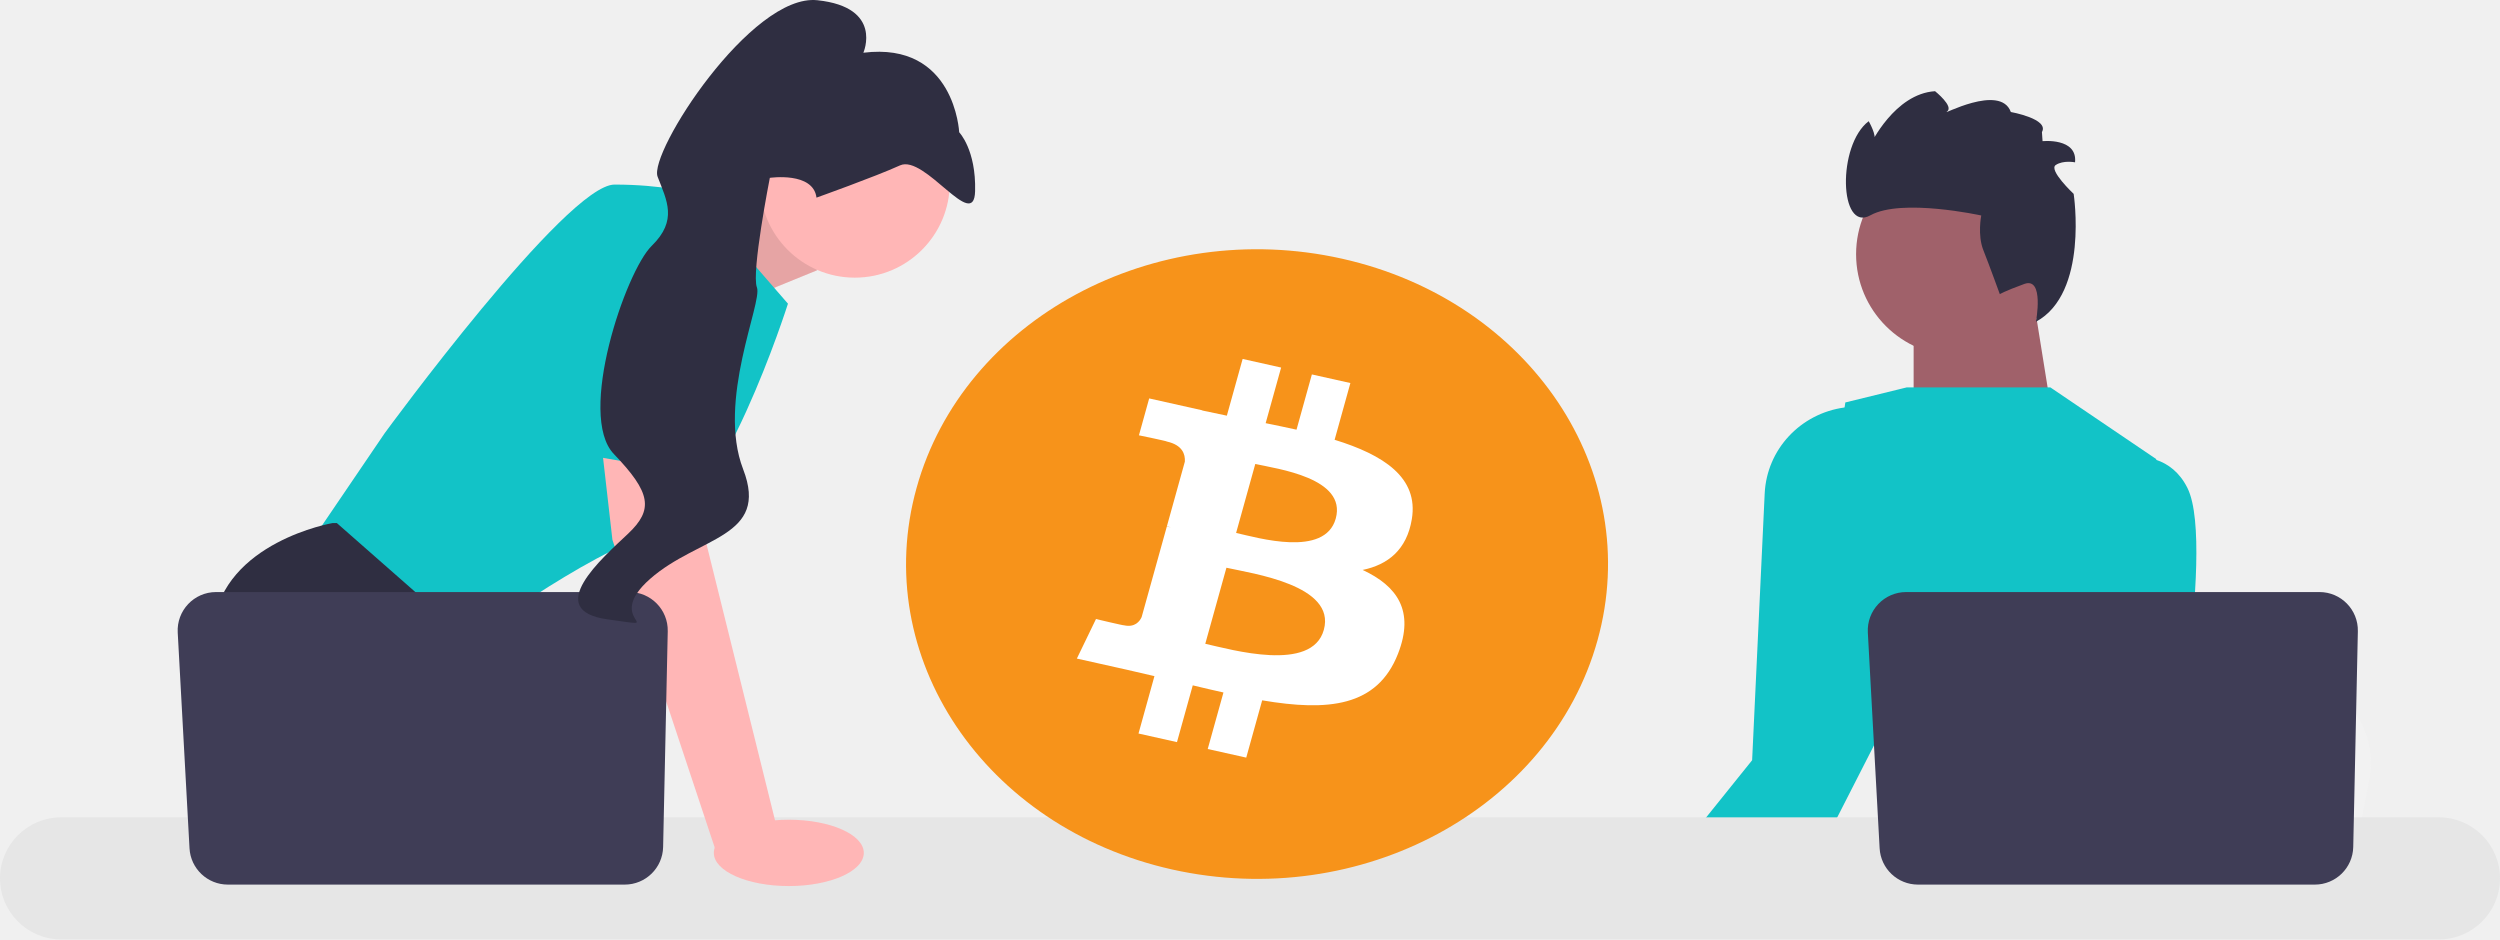
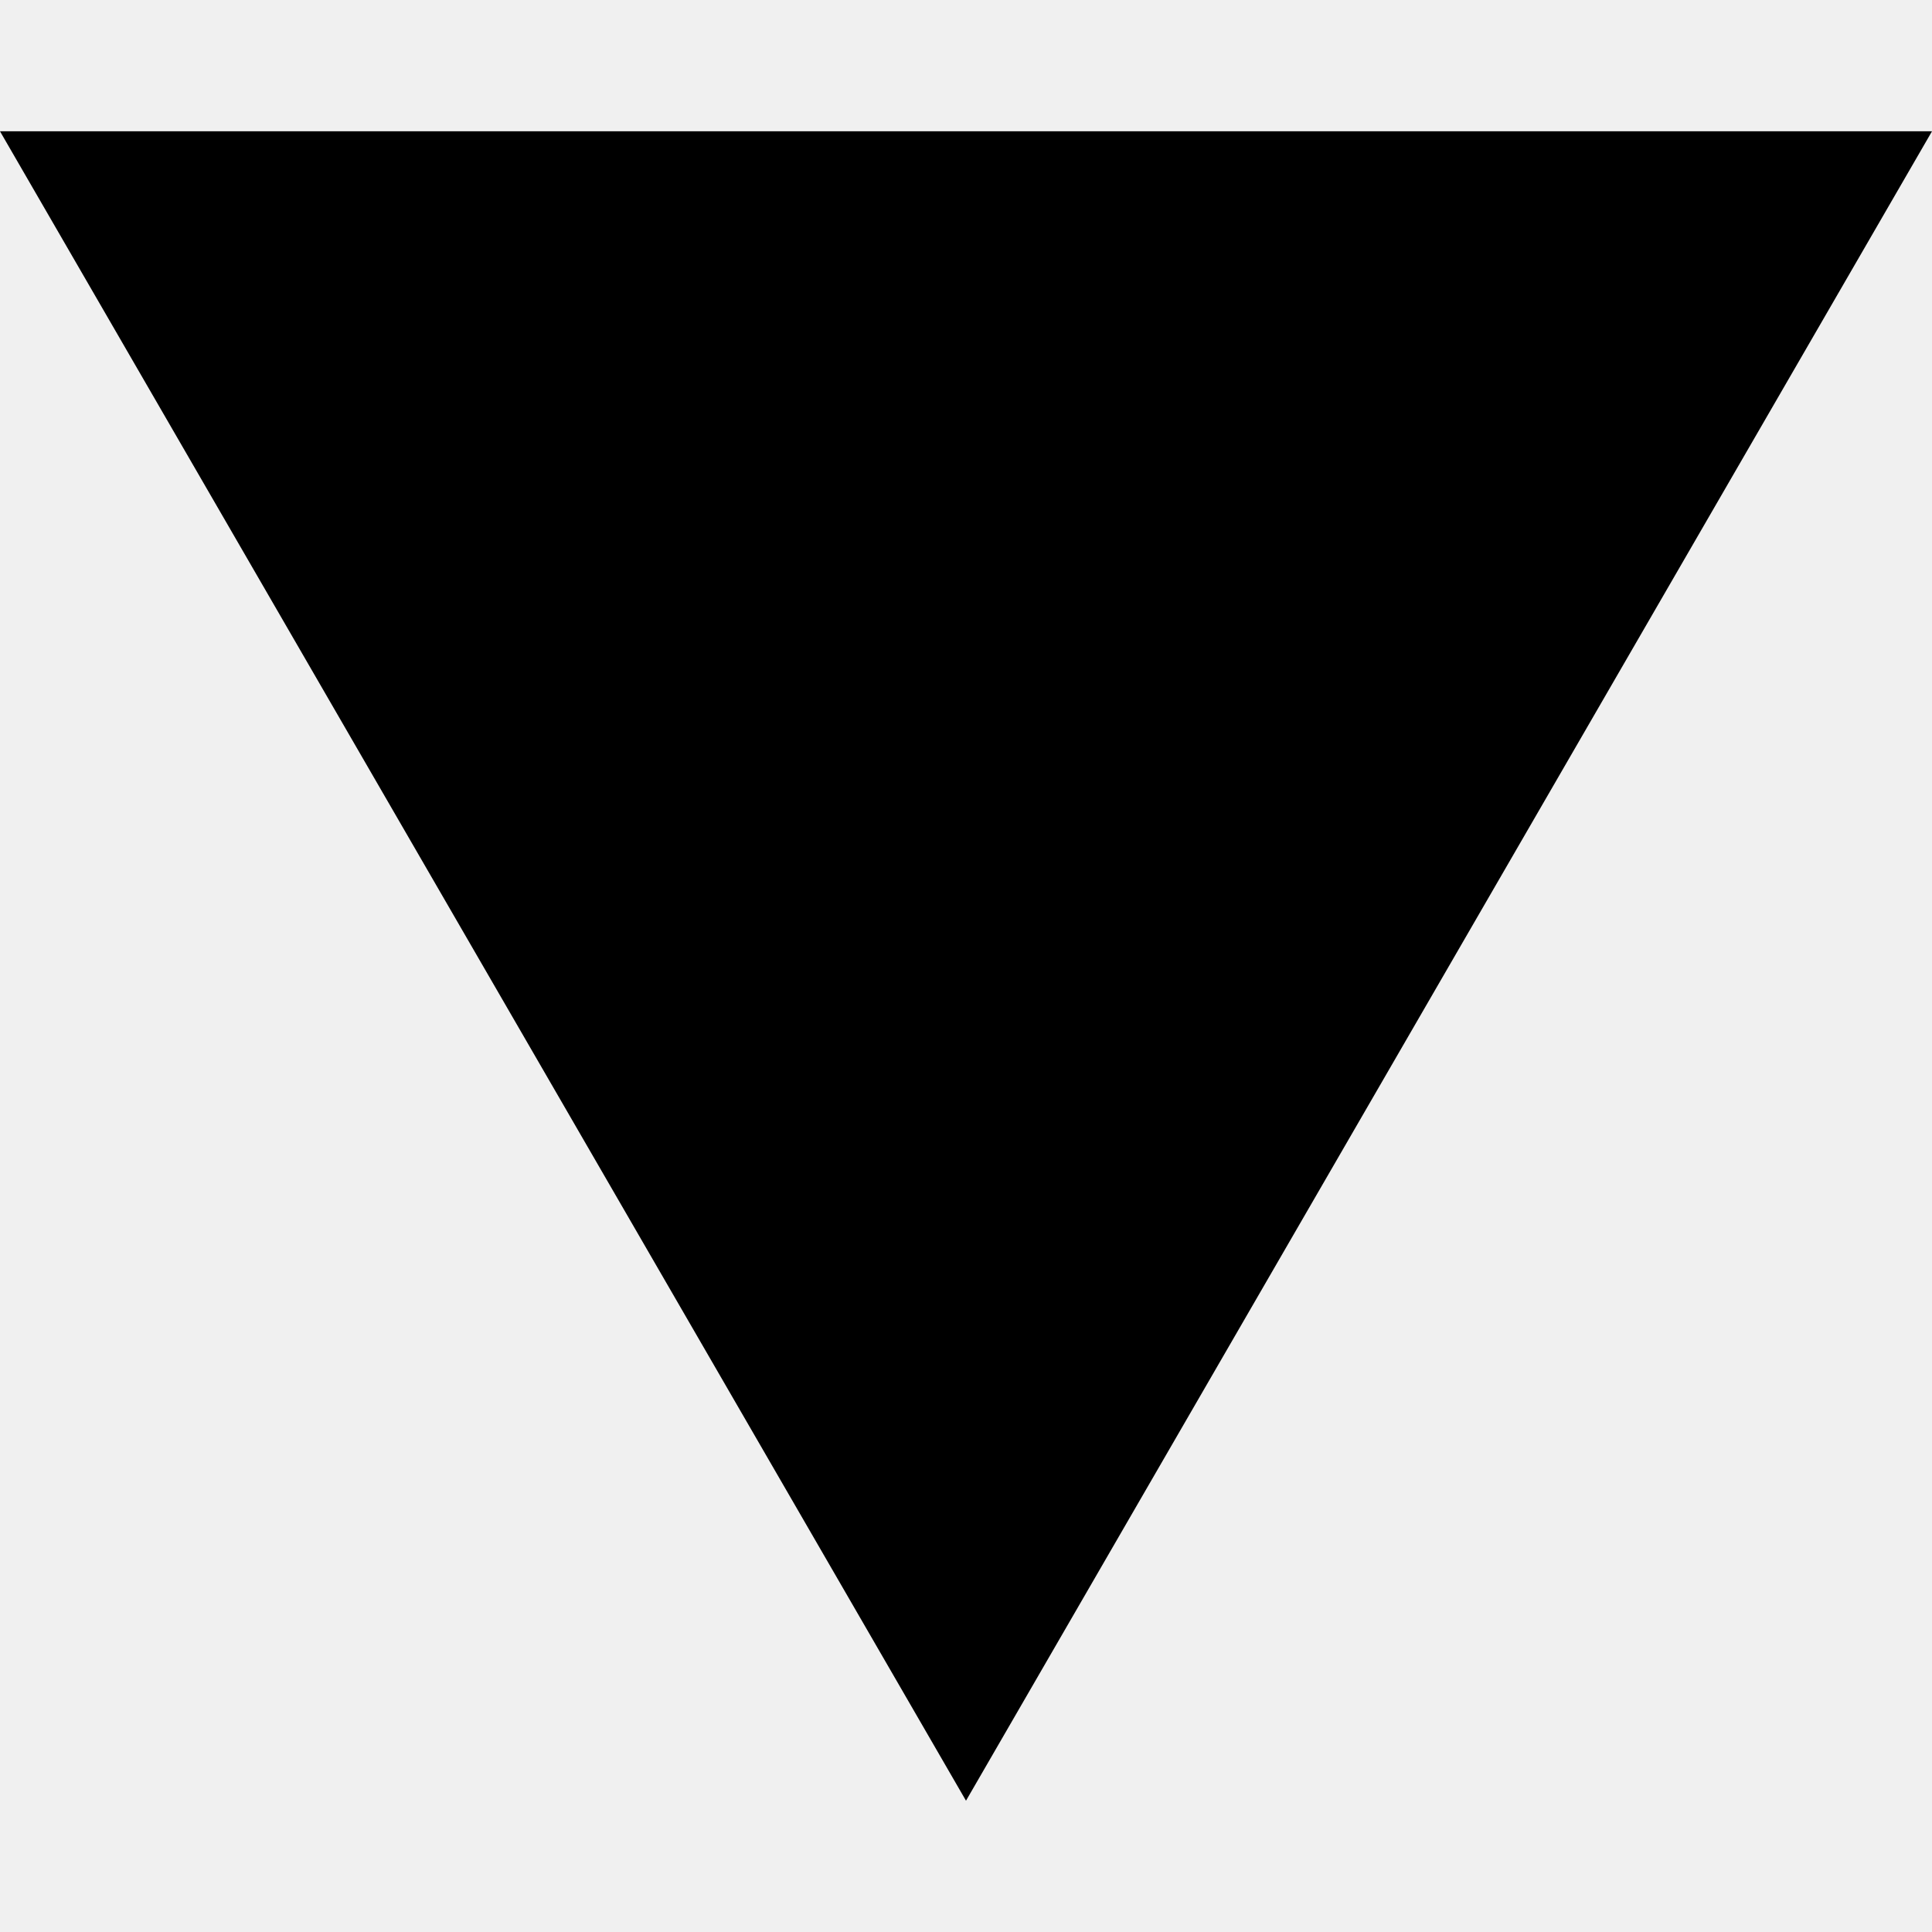
- <svg xmlns="http://www.w3.org/2000/svg" width="866.805" height="325.716" viewBox="0 0 866.805 325.716">
-   <polygon points="235.069 78.213 268.853 63.995 283.343 93.701 247.842 108.191 235.069 78.213" fill="#ffb6b6" />
-   <polygon points="235.069 78.213 268.853 63.995 283.343 93.701 247.842 108.191 235.069 78.213" opacity=".1" />
-   <path d="M239.872,66.894l33.328,38.4s-23.185,73.177-46.369,79.698-65.932,38.4-65.932,38.4l-53.615-34.777,26.083-38.4s63.034-86.218,79.698-86.218c16.664,0,26.807,2.898,26.807,2.898Z" fill="#12c3c7" />
-   <path d="M194.843,317.216H117.261l-4.905-6.557-20.026-26.771-4.608-6.158s-17.389-31.879-13.766-60.86c3.623-28.981,41.298-35.502,41.298-35.502h1.55l46.123,40.53-2.753,37.719,14.606,24.272,20.062,33.328Z" fill="#2f2e41" />
-   <polygon points="133.15 317.216 112.356 317.216 112.356 286.424 133.15 317.216" fill="#2f2e41" />
-   <polygon points="704.745 101.84 712.5 150.216 663.5 150.848 663.5 108.789 704.745 101.84" fill="#a0616a" />
-   <path d="M821.461,270.47l-2.587,13.418-6.419,33.328h-128.958c1.007-7.47,2.384-18.222,3.854-29.829,.145-1.159,.297-2.326,.442-3.499,3.688-29.177,7.723-62.193,7.723-62.193l16.954,2.058,32.893,3.985,13.404,1.623,35.893,4.354c17.896,2.166,30.205,19.048,26.8,36.755Z" fill="#f2f2f2" />
-   <path d="M764.144,317.216h-69.945c1.065-1.253,1.666-1.978,1.666-1.978l20.968-3.463,43.203-7.129s1.971,5.093,4.108,12.571Z" fill="#2f2e41" />
-   <path d="M667.92,317.216h-105.628c1.051-2.087,2.137-4.181,3.253-6.267,1.493-2.789,3.086-5.274,4.775-7.484,1.123-1.471,2.282-2.818,3.478-4.05,3.514-3.615,7.339-6.245,11.368-8.049,14.382-6.47,31.328-2.507,45.761,3.941,5.419,2.42,10.484,5.188,14.925,7.883,7.825,4.753,13.73,9.288,16.244,11.303,.869,.688,1.333,1.087,1.333,1.087l4.492,1.637Z" fill="#2f2e41" />
-   <polygon points="584.122 317.216 569.139 317.216 573.088 312.63 575.319 310.036 576.276 310.812 584.122 317.216" fill="#ffb6b6" />
-   <path d="M769.259,317.216h-129.023l5.615-14.027,7.716-19.301,3.876-9.694-3.203-13.628s-1.579-1.116-3.985-3.123c-8.571-7.1-27.648-25.387-23.264-44.167,4.985-21.373,11.245-63.026,12.57-72.003,.167-1.123,.254-1.732,.254-1.732l18.62-4.565,.616-.152,2-.493h49.876l36.683,24.844-.007,.261-2.239,68.301-.956,29.22s-1.152,4.217-.877,10.766c.181,4.492,1.029,10.078,3.376,16.164,2.485,6.47,6.666,13.498,13.527,20.359,5.18,5.18,7.694,9.542,8.825,12.969Z" fill="#12c3c7" />
-   <path d="M758.768,229.361c-1.224,10.042-2.398,17.178-2.398,17.178l-12.839,21.185-9.795,16.164-16.903,27.887-2.478,4.094-1.768,1.348h-53.028l2.536-2.724,25.257-27.104,3.268-3.499,5.296-5.688,16.555-54.448,19.511-64.171s7.905-2.753,15.621-.145c4.057,1.369,8.071,4.224,10.832,9.759,5.282,10.564,2.71,40.776,.333,60.164Z" fill="#12c3c7" />
-   <path d="M665.486,227.607l-15.229,29.836-13.498,26.445-5.832,11.418-2.297,4.507-19.685,17.403h-44.573l7.347-9.129,2.731-3.405,10.716-13.317,6.013-7.477,16.323-20.301,4.354-92.462c.722-15.336,12.407-27.733,27.615-29.836,.033-.004,.063-.01,.091-.015,4.941-.993,12.795-1.282,18.874,4.594,.21,.196,.413,.406,.616,.623,1.022,1.08,1.985,2.347,2.869,3.833,.087,.145,.174,.297,.254,.449,.254,.464,.5,.971,.725,1.514,7.76,18.07,2.587,75.322,2.587,75.322Z" fill="#12c3c7" />
-   <circle cx="678.776" cy="88.144" r="35.227" fill="#a0616a" />
-   <path d="M693.383,101.994s-3.652-10.061-5.722-15.282c-2.071-5.221-.72-11.996-.72-11.996,0,0-27.633-6.099-38.454-.054-10.821,6.046-11.549-24.362-.566-32.638,0,0,2.941,5.111,1.8,6.581l-1.141,1.47s8.311-17.576,22.345-18.456c0,0,6.652,5.308,4.145,7.059-2.507,1.752,18.483-9.904,22.134,.158,0,0,13.384,2.384,10.776,6.956l.22,3.155s12.13-1.259,11.265,7.336c0,0-4.08-.813-6.69,.929s6.208,10.005,6.208,10.005c0,0,5.3,34.43-13.08,44.343,0,0,2.981-15.669-4.034-13.107-7.016,2.561-8.484,3.542-8.484,3.542Z" fill="#2f2e41" />
-   <path d="M845.641,325.716H21.164c-11.67,0-21.164-9.494-21.164-21.164s9.494-21.164,21.164-21.164H845.641c11.67,0,21.164,9.494,21.164,21.164s-9.494,21.164-21.164,21.164Z" fill="#e6e6e6" />
-   <path d="M817.522,218.878l-1.603,74.802c-.155,7.241-6.07,13.03-13.312,13.03h-137.603c-7.071,0-12.91-5.528-13.296-12.589l-4.089-74.802c-.417-7.628,5.656-14.042,13.296-14.042h143.295c7.466,0,13.472,6.137,13.312,13.601Z" fill="#3f3d56" />
-   <circle cx="296.385" cy="63.348" r="32.922" fill="#ffb6b6" />
-   <polygon points="241.321 149.489 244.944 188.613 269.578 287.873 248.296 295.332 212.34 187.164 207.374 143.693 241.321 149.489" fill="#ffb6b6" />
-   <path d="M231.522,218.878l-1.603,74.802c-.155,7.241-6.07,13.03-13.312,13.03H79.004c-7.071,0-12.91-5.528-13.296-12.589l-4.089-74.802c-.417-7.628,5.656-14.042,13.296-14.042H218.21c7.466,0,13.472,6.137,13.312,13.601Z" fill="#3f3d56" />
-   <ellipse cx="273.5" cy="295.716" rx="26" ry="11.5" fill="#ffb6b6" />
-   <path d="M190.242,155.471l14.853-79.158s41.298-5.796,42.747,7.97-1.035,81.042-1.035,81.042l-56.564-9.853Z" fill="#12c3c7" />
-   <path d="M283.095,68.524s20.365-7.268,28.956-11.179c8.591-3.911,25.657,23.366,26.037,8.96,.38-14.406-5.518-20.447-5.518-20.447,0,0-1.473-31.515-33.223-27.575,0,0,6.984-15.767-15.941-18.205-22.925-2.438-58.589,52.921-55.395,61.194,3.194,8.273,7.023,15.113-2.039,23.959-9.062,8.846-26.03,58.769-13.12,72.203,12.91,13.434,13.758,19.264,4.912,27.621-8.846,8.358-29.754,26.53-7.147,29.685,22.607,3.155-2.068,.799,14.786-14.026,16.854-14.825,41.447-14.219,32.265-38.005-9.183-23.785,6.771-57.869,4.775-63.04-1.996-5.171,4.473-38.005,4.473-38.005,0,0,15.055-2.212,16.181,6.86Z" fill="#2f2e41" />
+ <svg xmlns="http://www.w3.org/2000/svg" version="1.1" id="Capa_1" x="0px" y="0px" viewBox="0 0 490 490" style="enable-background:new 0 0 490 490;" xml:space="preserve">
+   <polygon points="245,456.701 490,33.299 0,33.299 " />
  <g>
-     <path d="M553.902,221.982c-16.256,58.477-82.296,94.065-147.507,79.482-65.184-14.579-104.866-73.81-88.602-132.283,16.249-58.483,82.289-94.075,147.48-79.496,65.207,14.579,104.885,73.817,88.629,132.297h0Z" fill="#f7931a" />
-     <path d="M489.509,180.025c2.423-14.524-9.908-22.333-26.769-27.541l5.469-19.675-13.354-2.985-5.325,19.157c-3.511-.785-7.116-1.525-10.699-2.258l5.363-19.283-13.346-2.985-5.473,19.668c-2.906-.594-5.759-1.18-8.527-1.798l.015-.061-18.417-4.124-3.552,12.792s9.908,2.036,9.699,2.163c5.409,1.211,6.386,4.421,6.222,6.965l-6.23,22.414c.373,.085,.856,.208,1.388,.399-.445-.099-.92-.208-1.411-.314l-8.733,31.399c-.662,1.474-2.339,3.684-6.12,2.845,.133,.174-9.707-2.173-9.707-2.173l-6.63,13.709,17.378,3.885c3.233,.727,6.401,1.487,9.52,2.204l-5.526,19.9,13.339,2.985,5.473-19.689c3.644,.887,7.181,1.706,10.642,2.477l-5.454,19.597,13.354,2.985,5.526-19.863c22.771,3.865,39.895,2.306,47.102-16.165,5.808-14.872-.289-23.451-12.27-29.046,8.725-1.804,15.298-6.952,17.051-17.584l0,0Zm-30.512,38.372c-4.127,14.872-32.048,6.832-41.101,4.816l7.333-26.365c9.052,2.026,38.081,6.038,33.767,21.548v0Zm4.131-38.587c-3.765,13.528-27.005,6.655-34.543,4.97l6.648-23.912c7.538,1.685,31.816,4.83,27.895,18.942Z" fill="#fff" />
-   </g>
+ </g>
+   <g>
+ </g>
+   <g>
+ </g>
+   <g>
+ </g>
+   <g>
+ </g>
+   <g>
+ </g>
+   <g>
+ </g>
+   <g>
+ </g>
+   <g>
+ </g>
+   <g>
+ </g>
+   <g>
+ </g>
+   <g>
+ </g>
+   <g>
+ </g>
+   <g>
+ </g>
+   <g>
+ </g>
</svg>
